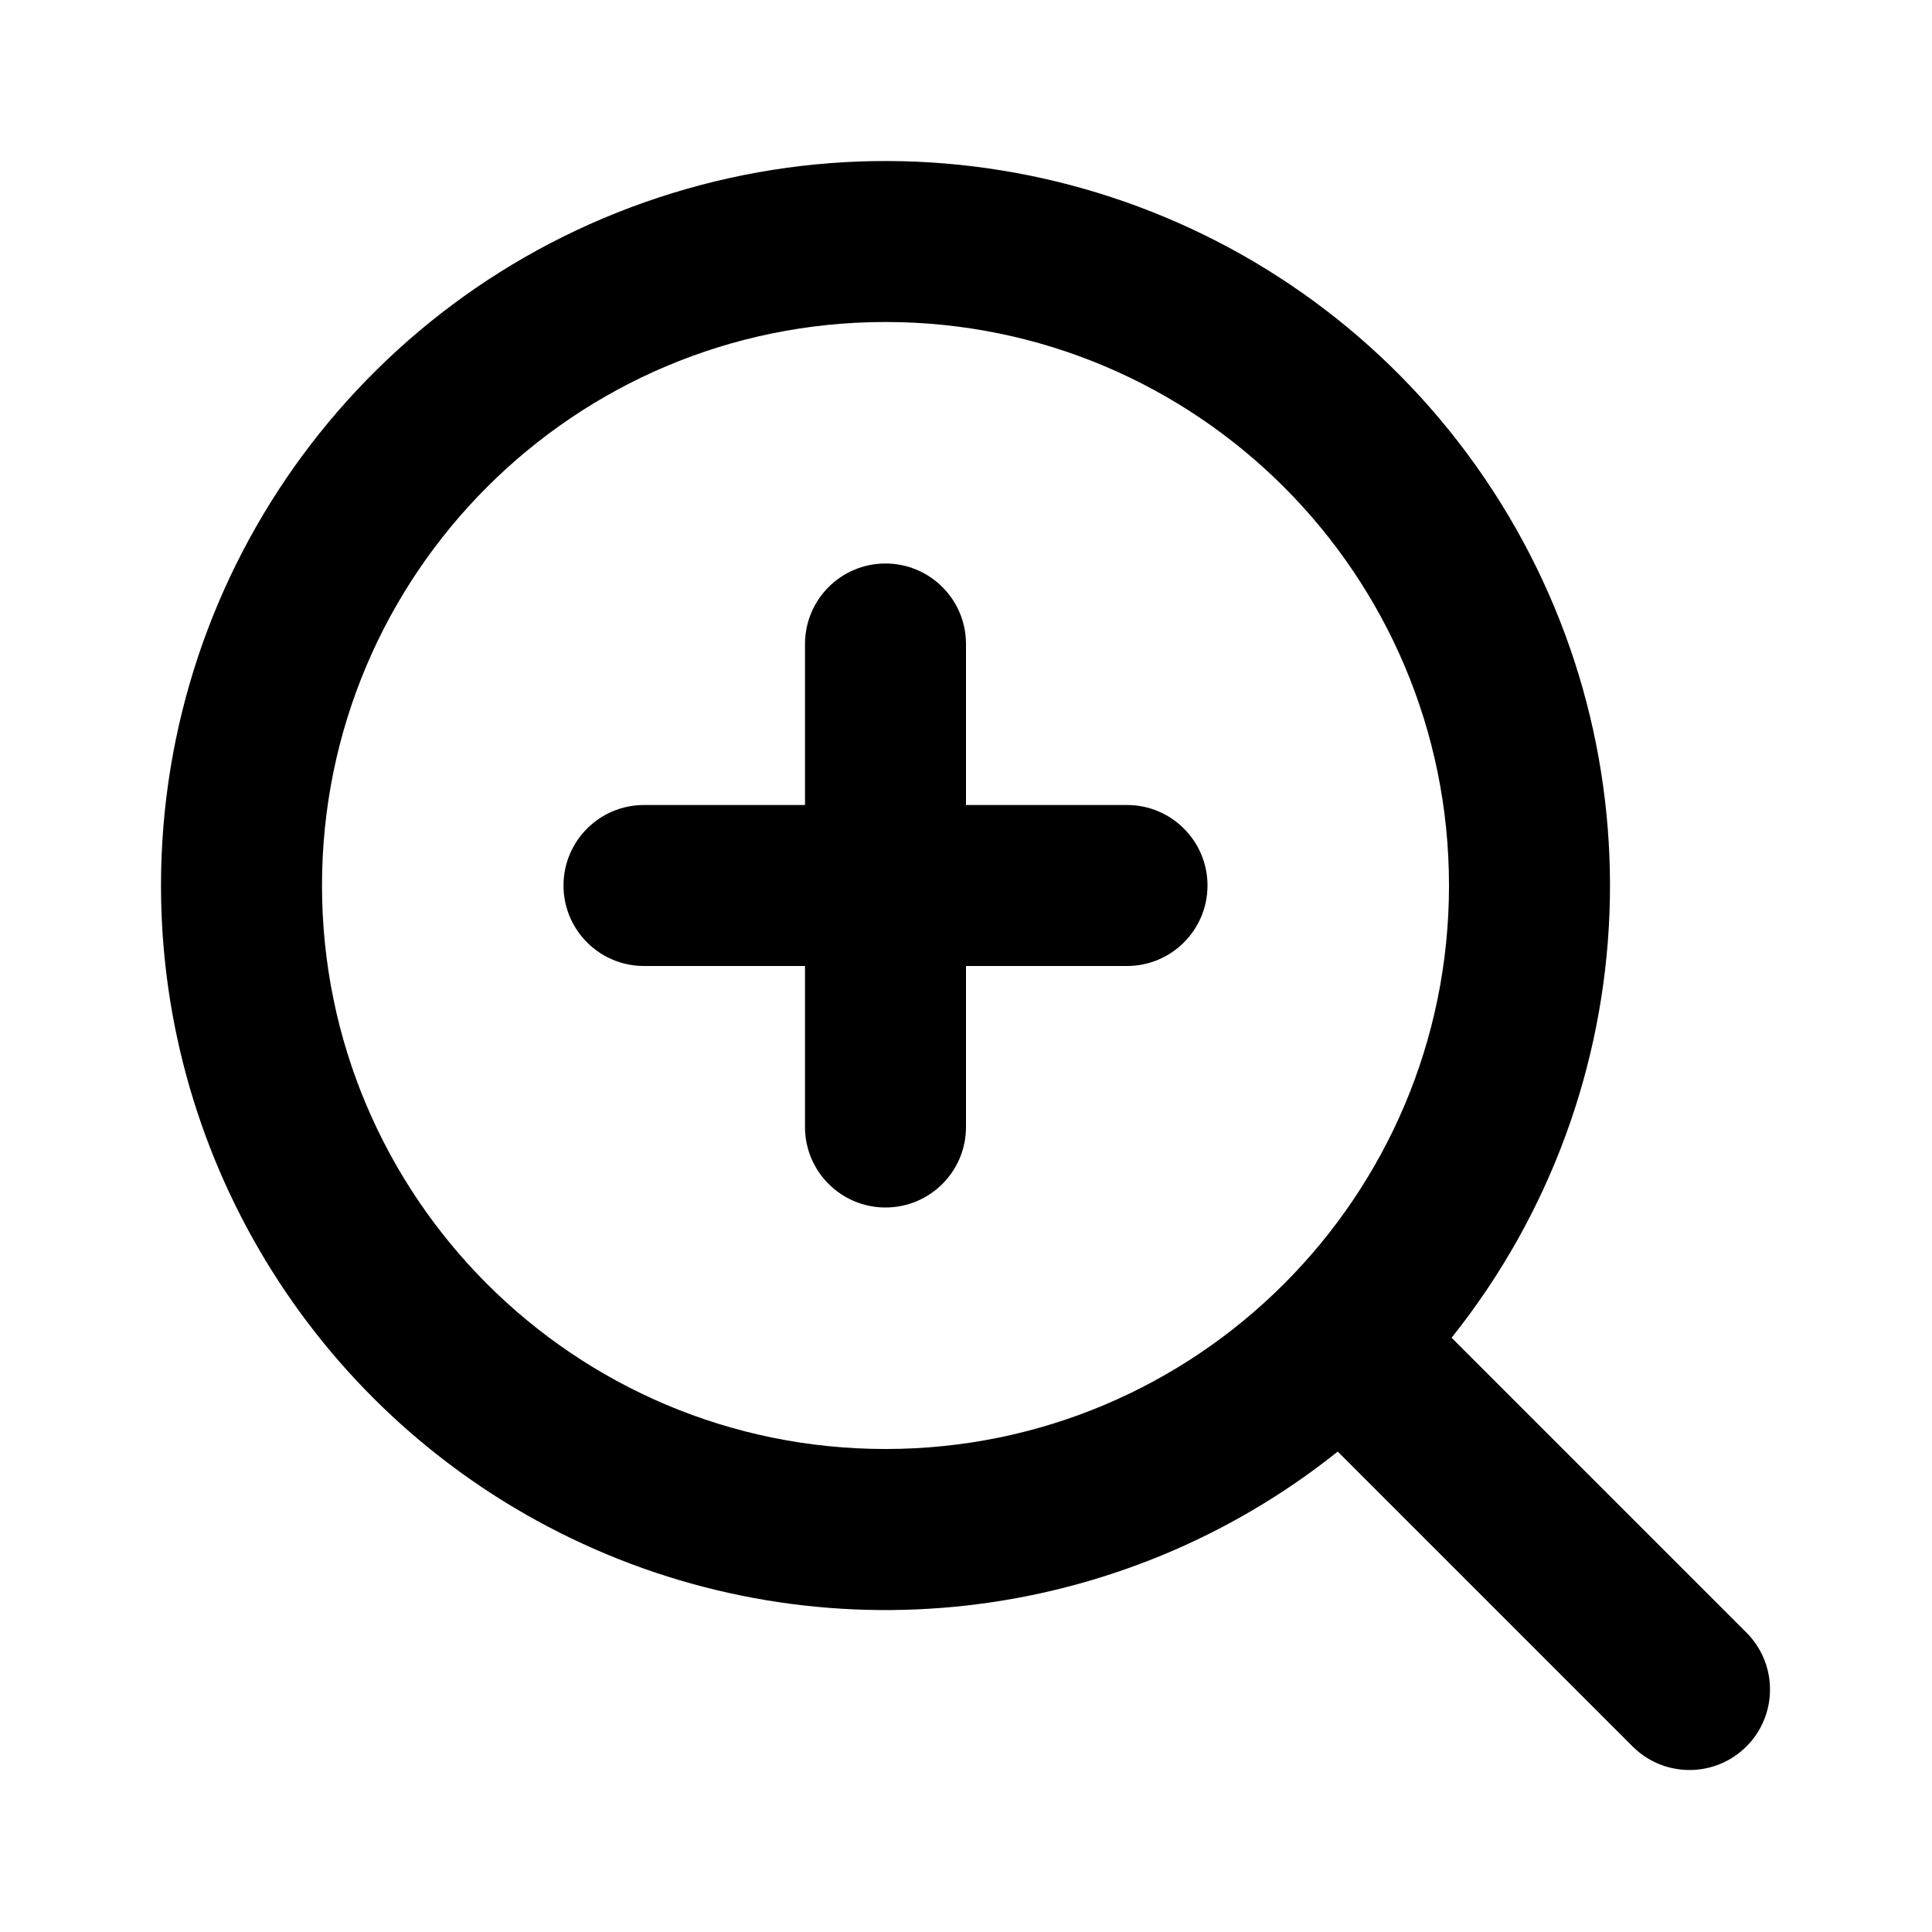
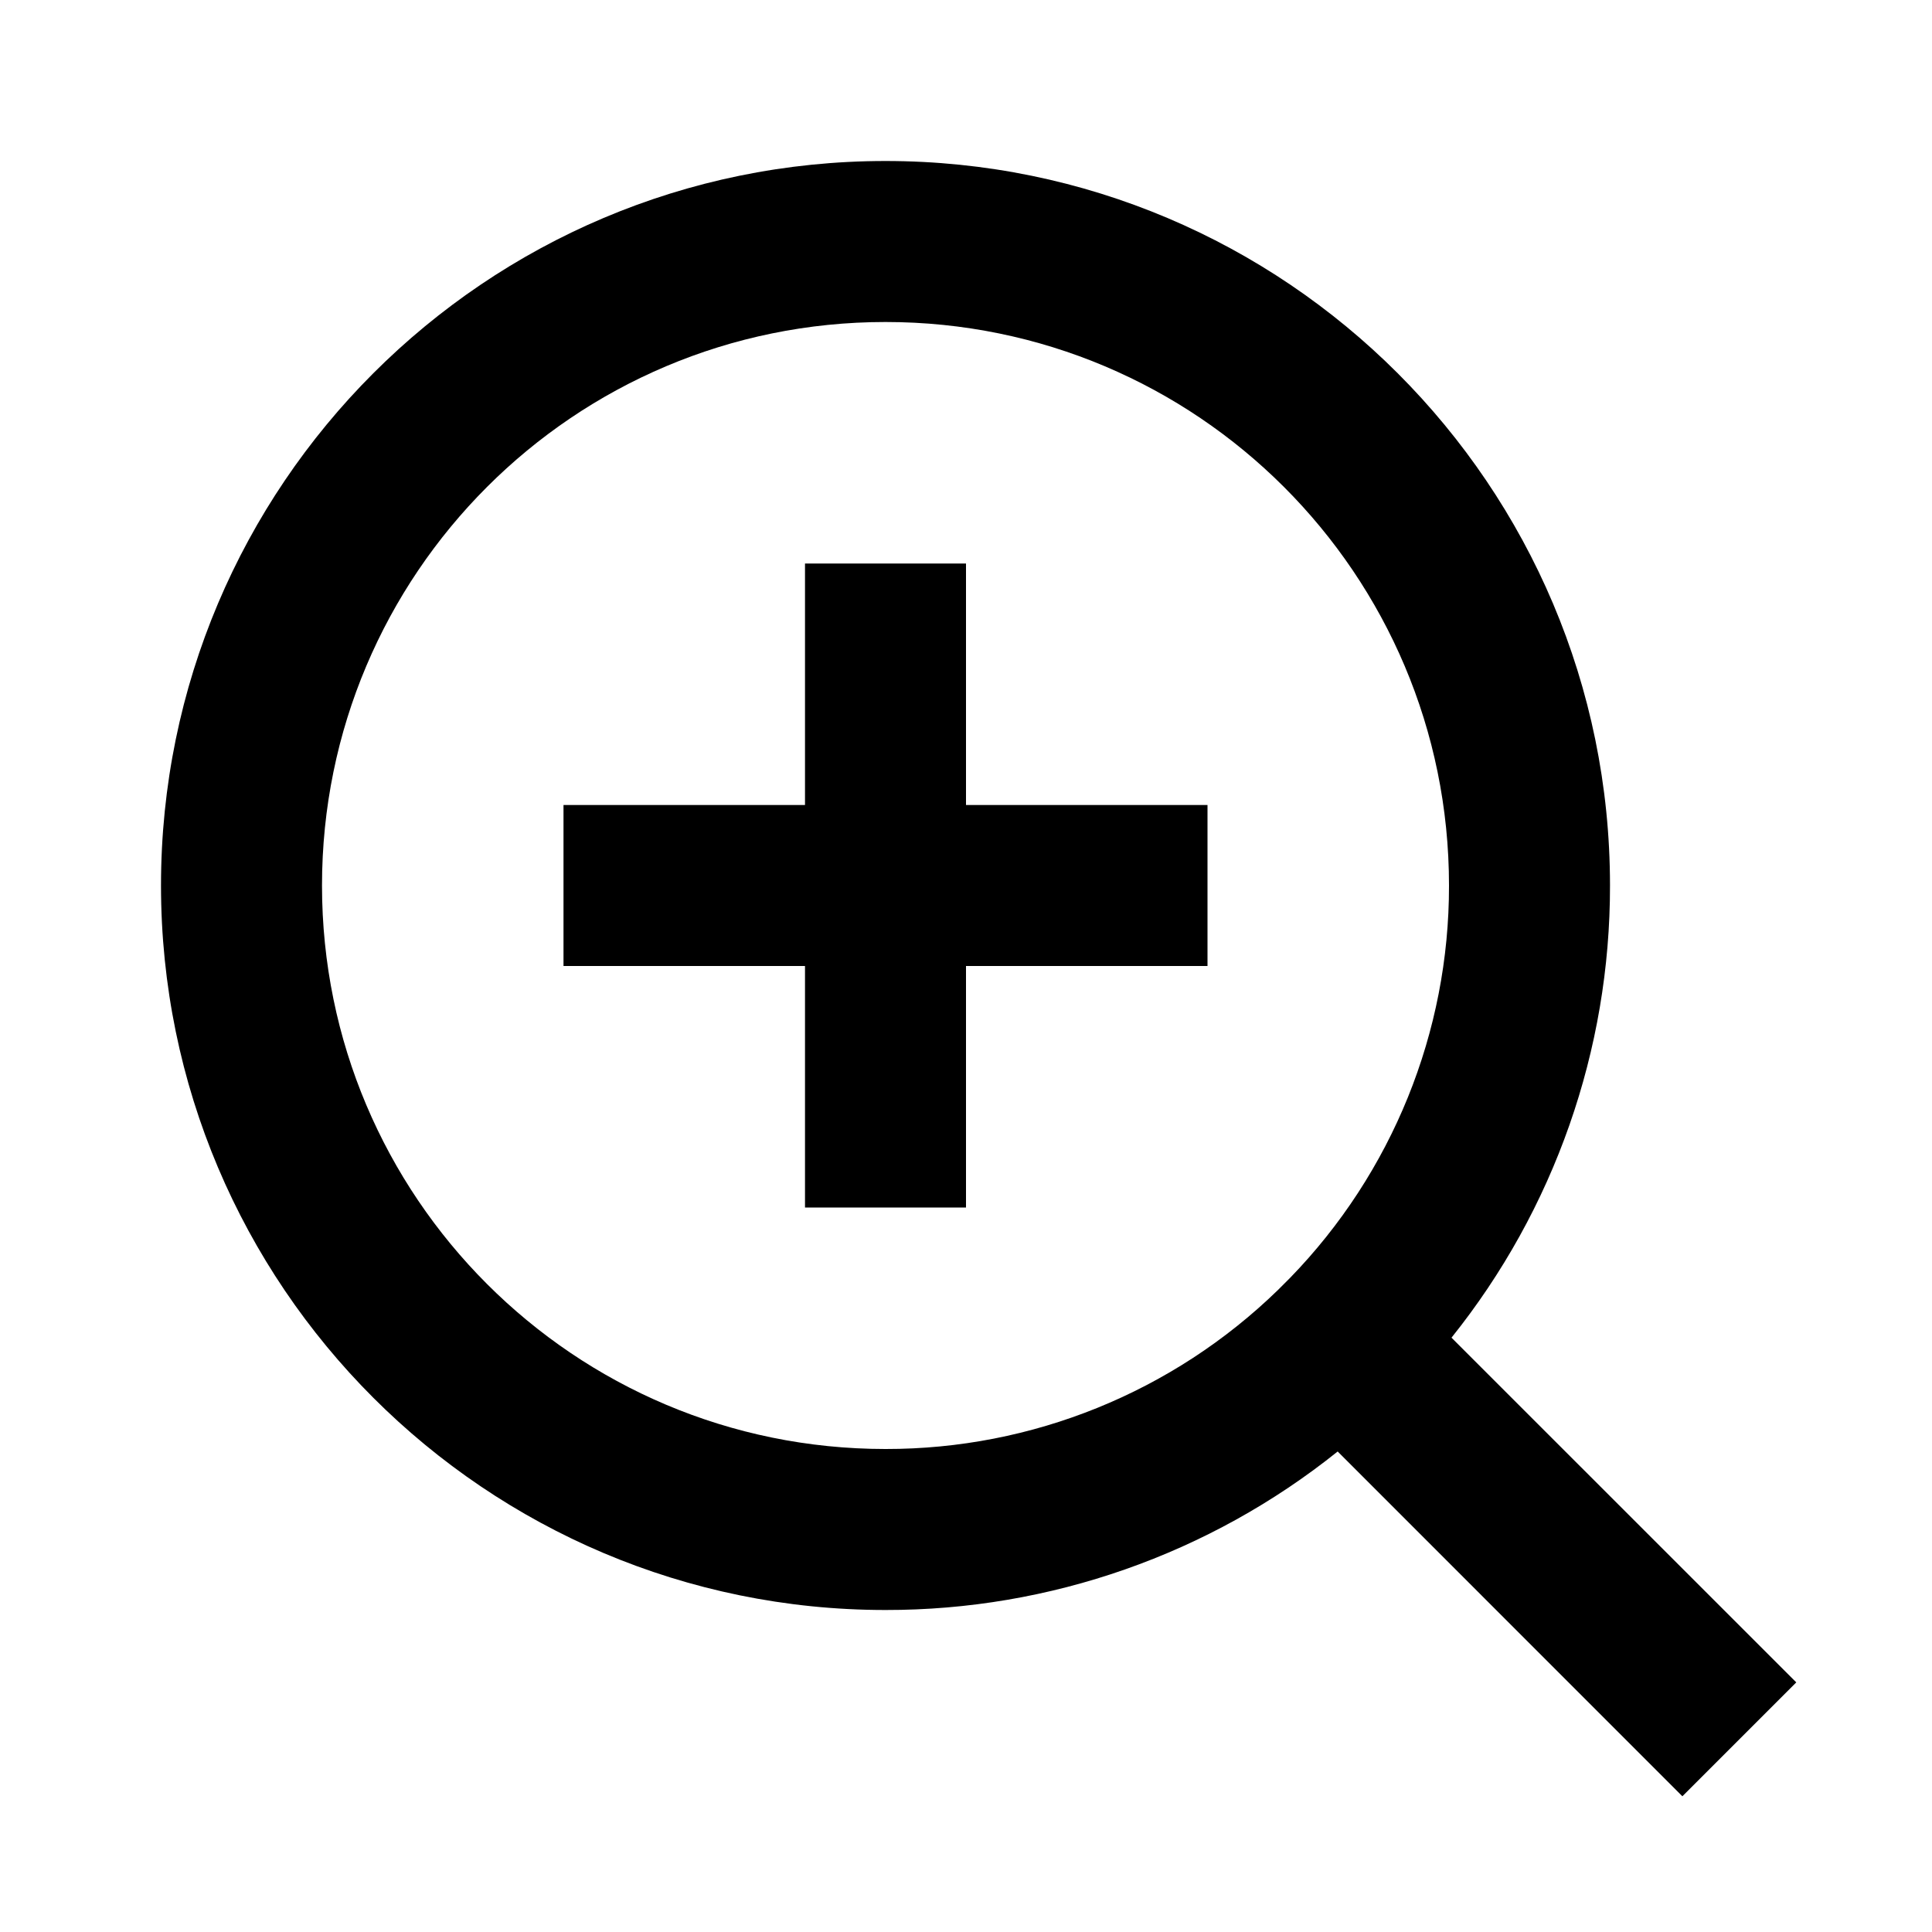
<svg xmlns="http://www.w3.org/2000/svg" width="24" height="24" viewBox="0 0 24 24">
-   <path fill-rule="evenodd" clip-rule="evenodd" d="M11 4a7 7 0 1 0 0 14 7 7 0 0 0 0-14zm-9 7a9 9 0 1 1 16.032 5.618l3.675 3.675a1 1 0 0 1-1.414 1.414l-3.675-3.675A9 9 0 0 1 2 11zm9-4a1 1 0 0 1 1 1v2h2a1 1 0 1 1 0 2h-2v2a1 1 0 1 1-2 0v-2H8a1 1 0 1 1 0-2h2V8a1 1 0 0 1 1-1z" />
+   <path d="M18.031 16.617l4.283 4.282-1.415 1.415-4.282-4.283A8.96 8.96 0 0 1 11 20c-4.968 0-9-4.032-9-9s4.032-9 9-9 9 4.032 9 9a8.96 8.96 0 0 1-1.969 5.617zm-2.006-.742A6.977 6.977 0 0 0 18 11c0-3.868-3.133-7-7-7-3.868 0-7 3.132-7 7 0 3.867 3.132 7 7 7a6.977 6.977 0 0 0 4.875-1.975l.15-.15zM10 10V7h2v3h3v2h-3v3h-2v-3H7v-2h3z" />
</svg>
